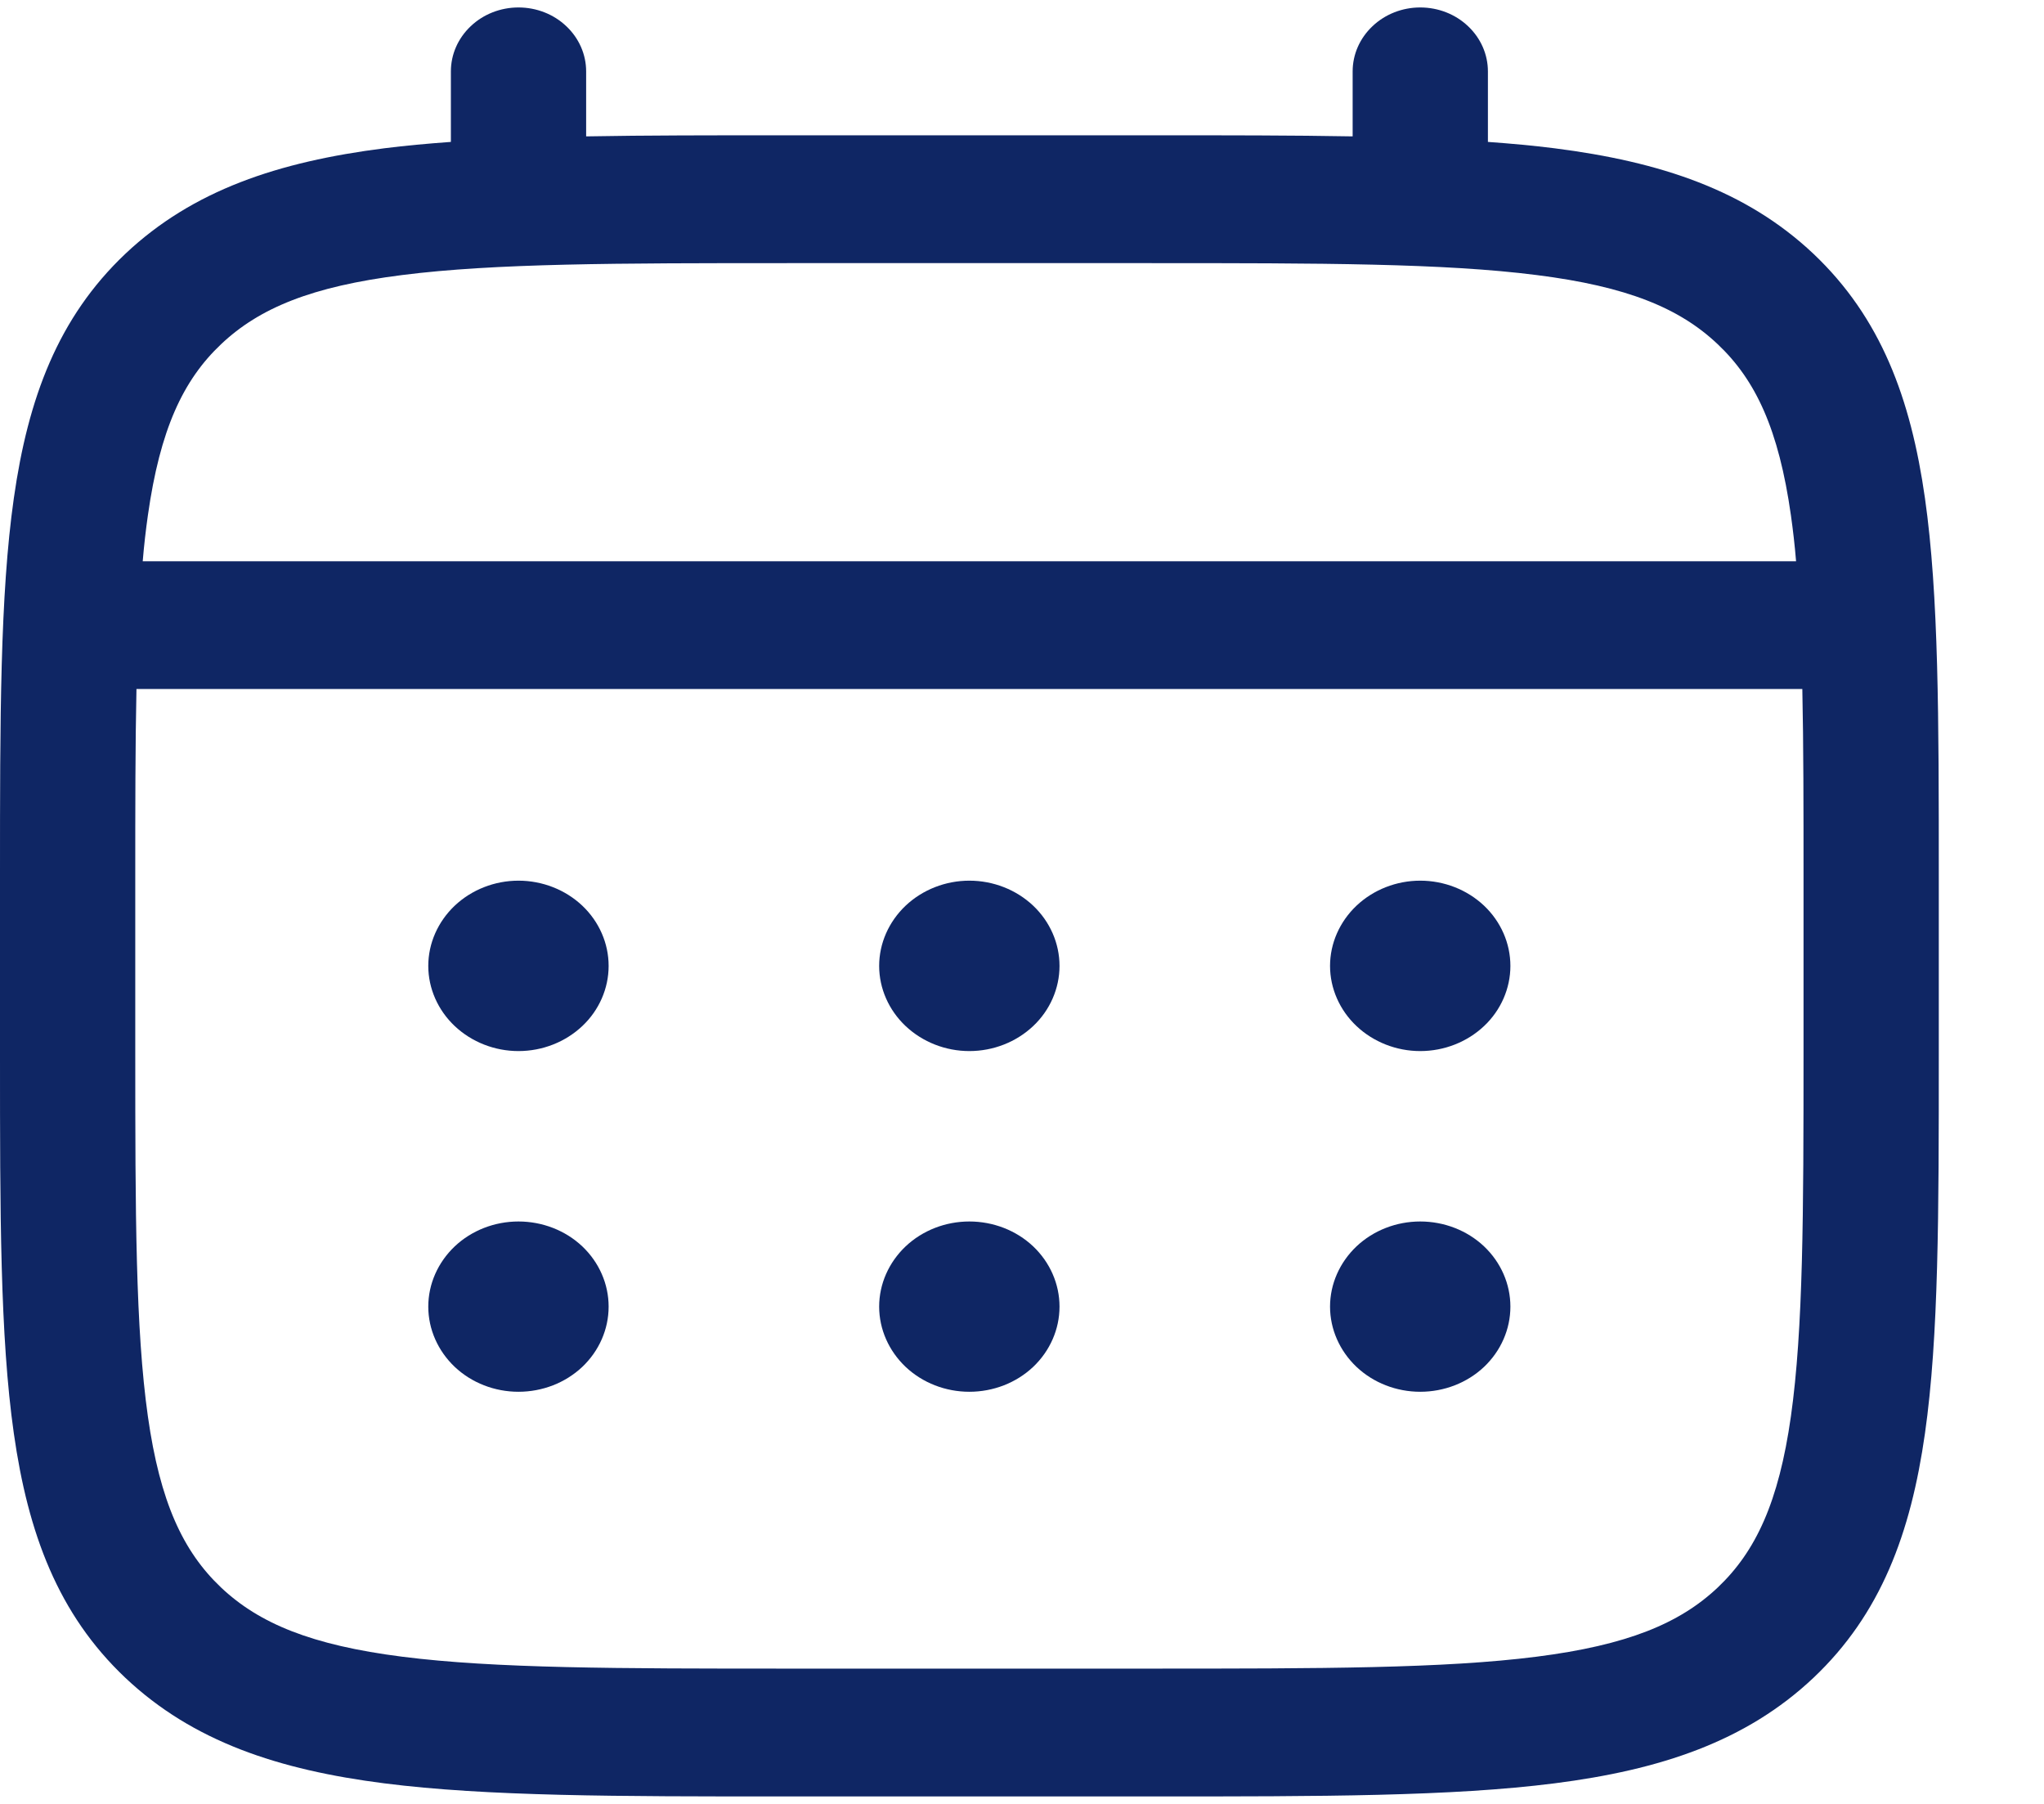
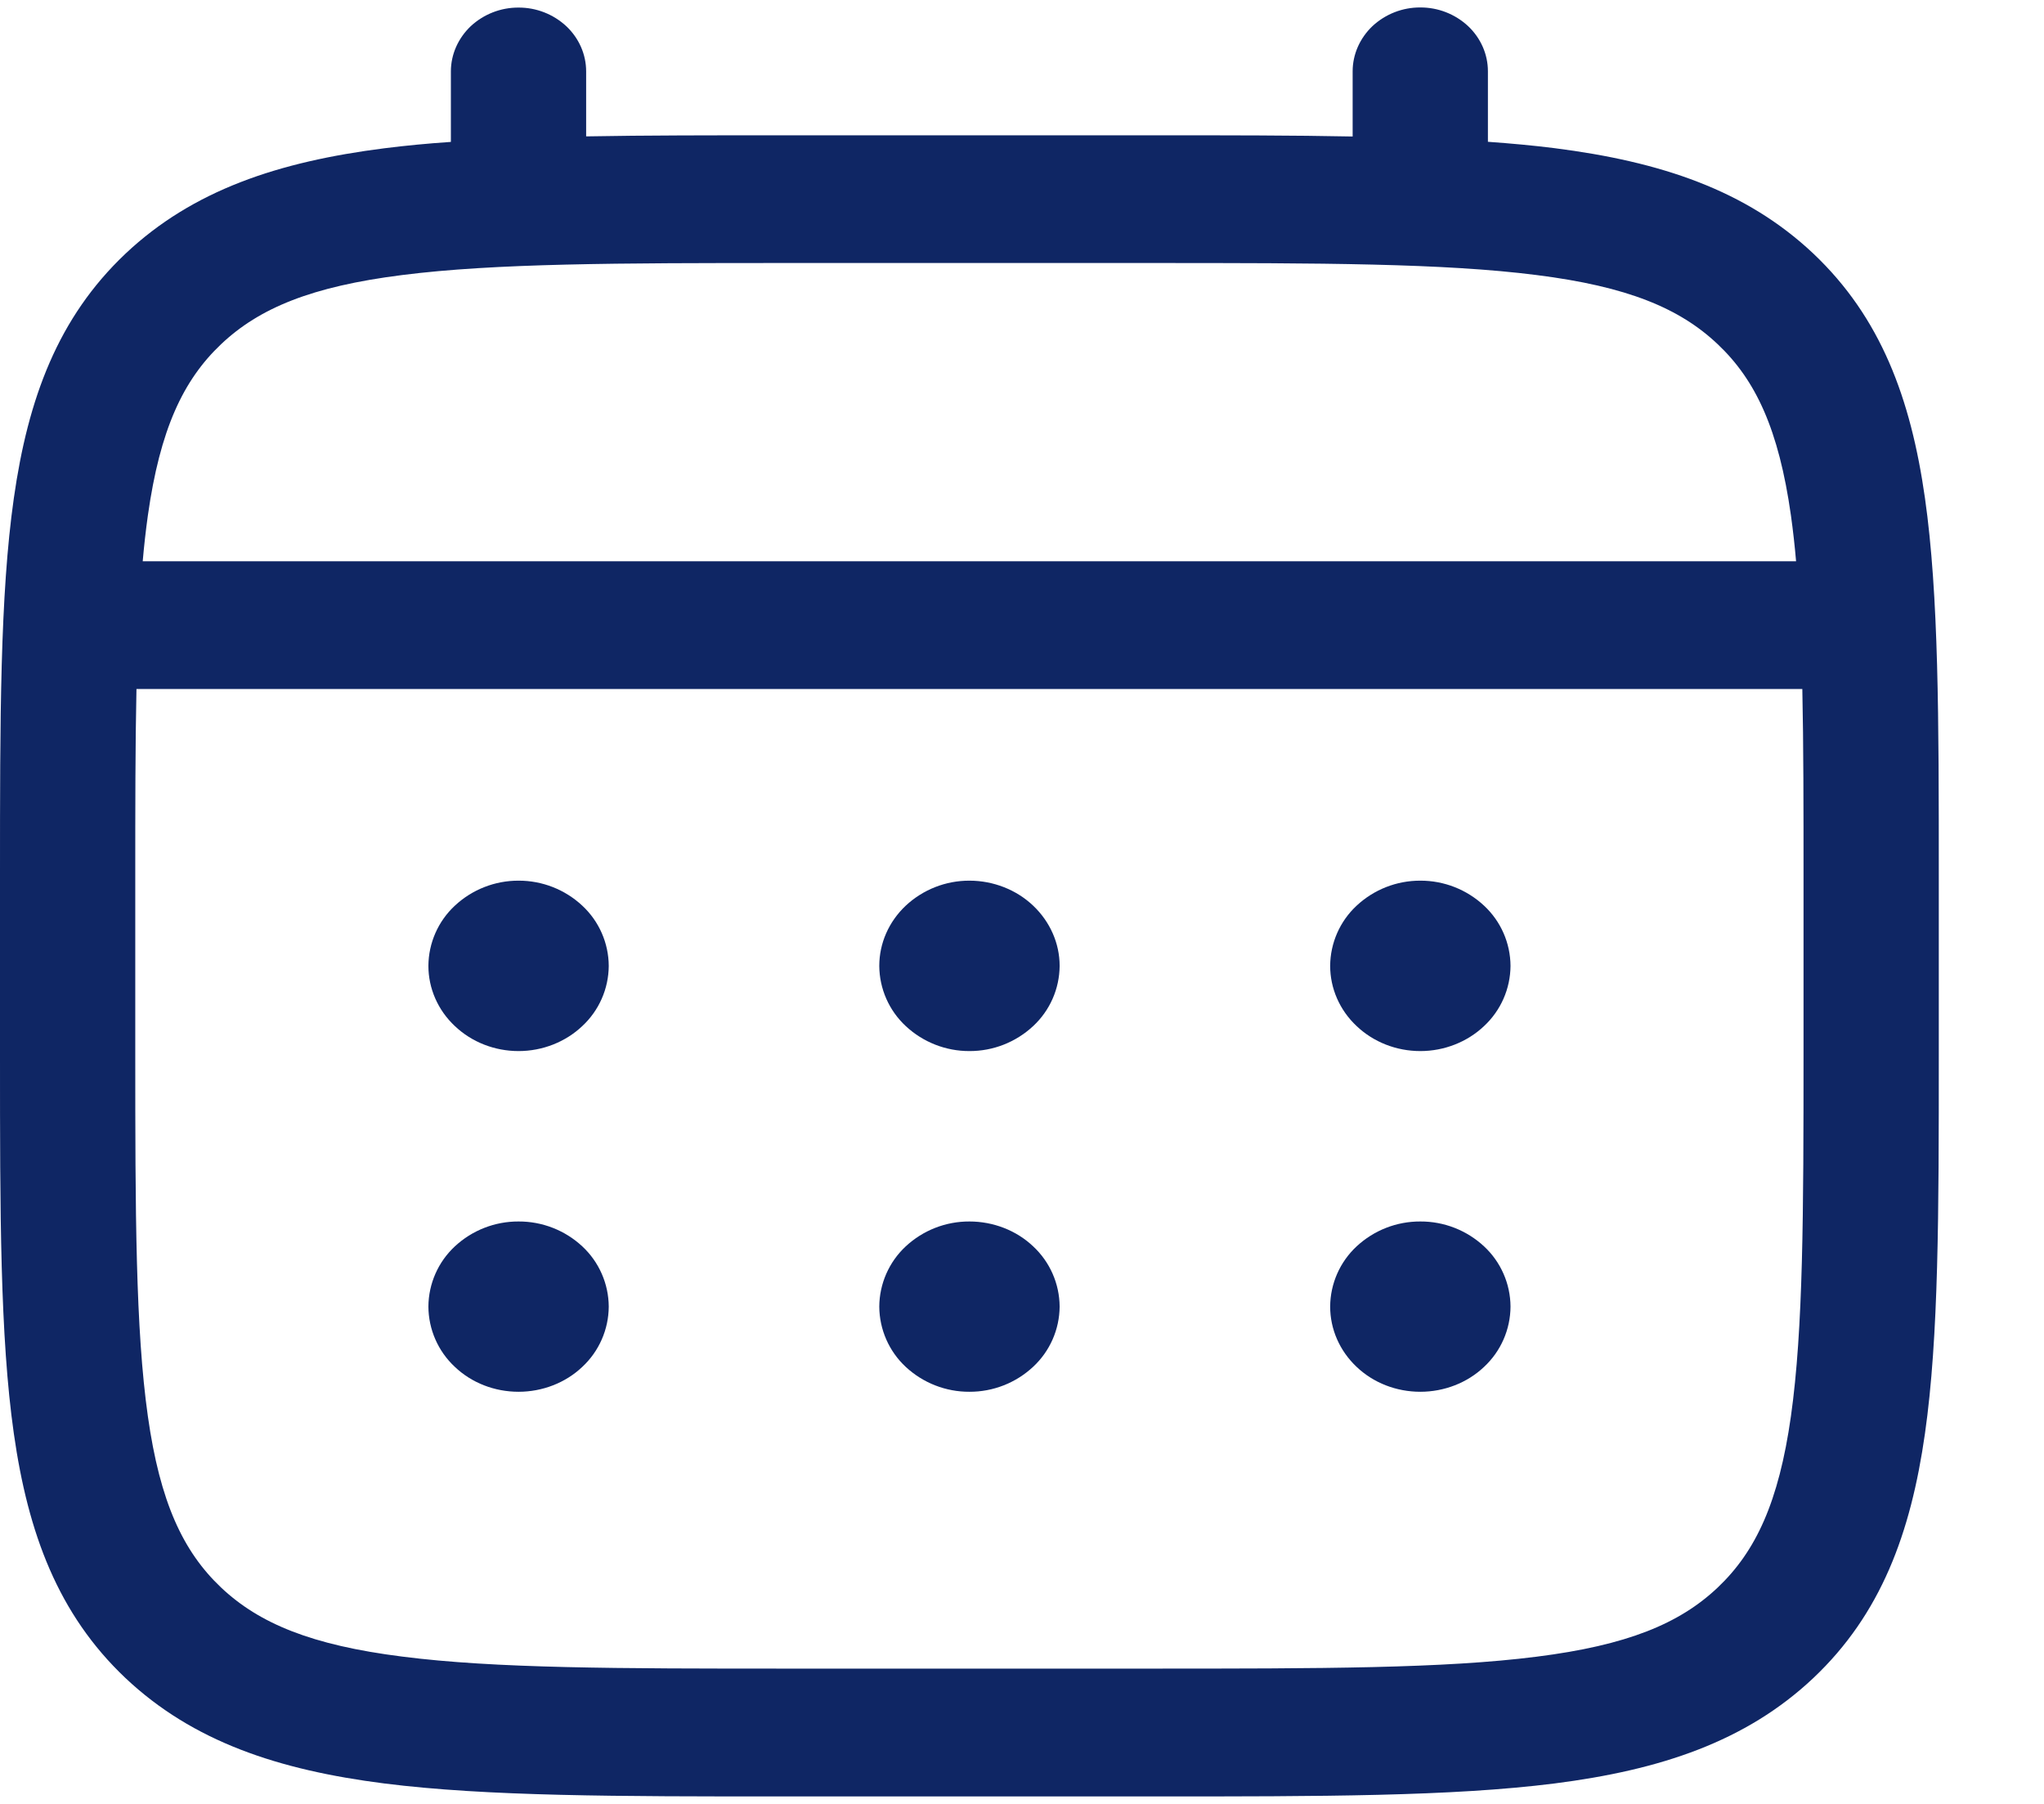
- <svg xmlns="http://www.w3.org/2000/svg" width="17" height="15" viewBox="0 0 17 15" fill="none">
-   <path d="M11.812 8.74C12.011 8.74 12.202 8.665 12.343 8.532C12.483 8.4 12.562 8.219 12.562 8.032C12.562 7.844 12.483 7.664 12.343 7.531C12.202 7.398 12.011 7.323 11.812 7.323C11.614 7.323 11.423 7.398 11.282 7.531C11.142 7.664 11.062 7.844 11.062 8.032C11.062 8.219 11.142 8.4 11.282 8.532C11.423 8.665 11.614 8.74 11.812 8.74ZM11.812 11.573C12.011 11.573 12.202 11.499 12.343 11.366C12.483 11.233 12.562 11.053 12.562 10.865C12.562 10.677 12.483 10.497 12.343 10.364C12.202 10.231 12.011 10.157 11.812 10.157C11.614 10.157 11.423 10.231 11.282 10.364C11.142 10.497 11.062 10.677 11.062 10.865C11.062 11.053 11.142 11.233 11.282 11.366C11.423 11.499 11.614 11.573 11.812 11.573ZM8.812 8.032C8.812 8.219 8.733 8.4 8.593 8.532C8.452 8.665 8.261 8.74 8.062 8.74C7.864 8.74 7.673 8.665 7.532 8.532C7.392 8.4 7.312 8.219 7.312 8.032C7.312 7.844 7.392 7.664 7.532 7.531C7.673 7.398 7.864 7.323 8.062 7.323C8.261 7.323 8.452 7.398 8.593 7.531C8.733 7.664 8.812 7.844 8.812 8.032ZM8.812 10.865C8.812 11.053 8.733 11.233 8.593 11.366C8.452 11.499 8.261 11.573 8.062 11.573C7.864 11.573 7.673 11.499 7.532 11.366C7.392 11.233 7.312 11.053 7.312 10.865C7.312 10.677 7.392 10.497 7.532 10.364C7.673 10.231 7.864 10.157 8.062 10.157C8.261 10.157 8.452 10.231 8.593 10.364C8.733 10.497 8.812 10.677 8.812 10.865ZM4.312 8.74C4.511 8.74 4.702 8.665 4.843 8.532C4.983 8.4 5.062 8.219 5.062 8.032C5.062 7.844 4.983 7.664 4.843 7.531C4.702 7.398 4.511 7.323 4.312 7.323C4.114 7.323 3.923 7.398 3.782 7.531C3.642 7.664 3.562 7.844 3.562 8.032C3.562 8.219 3.642 8.4 3.782 8.532C3.923 8.665 4.114 8.74 4.312 8.74ZM4.312 11.573C4.511 11.573 4.702 11.499 4.843 11.366C4.983 11.233 5.062 11.053 5.062 10.865C5.062 10.677 4.983 10.497 4.843 10.364C4.702 10.231 4.511 10.157 4.312 10.157C4.114 10.157 3.923 10.231 3.782 10.364C3.642 10.497 3.562 10.677 3.562 10.865C3.562 11.053 3.642 11.233 3.782 11.366C3.923 11.499 4.114 11.573 4.312 11.573Z" fill="#0F2664" />
-   <path fill-rule="evenodd" clip-rule="evenodd" d="M4.312 0.062C4.462 0.062 4.605 0.118 4.71 0.218C4.816 0.318 4.875 0.453 4.875 0.594V1.134C5.372 1.125 5.918 1.125 6.52 1.125H9.604C10.207 1.125 10.754 1.125 11.25 1.134V0.594C11.25 0.453 11.309 0.318 11.415 0.218C11.52 0.118 11.663 0.062 11.812 0.062C11.962 0.062 12.105 0.118 12.21 0.218C12.316 0.318 12.375 0.453 12.375 0.594V1.18C12.57 1.194 12.755 1.211 12.929 1.233C13.808 1.345 14.52 1.58 15.082 2.11C15.643 2.641 15.892 3.313 16.01 4.143C16.125 4.951 16.125 5.981 16.125 7.283V8.779C16.125 10.081 16.125 11.113 16.01 11.919C15.892 12.749 15.643 13.422 15.082 13.952C14.52 14.482 13.808 14.717 12.929 14.829C12.074 14.938 10.983 14.938 9.604 14.938H6.521C5.142 14.938 4.05 14.938 3.196 14.829C2.317 14.717 1.605 14.482 1.043 13.952C0.482 13.422 0.233 12.749 0.115 11.919C0 11.112 0 10.081 0 8.779V7.283C0 5.981 0 4.95 0.115 4.143C0.233 3.313 0.482 2.641 1.043 2.11C1.605 1.58 2.317 1.345 3.196 1.233C3.37 1.211 3.556 1.194 3.75 1.18V0.594C3.75 0.453 3.809 0.318 3.915 0.218C4.02 0.118 4.163 0.062 4.312 0.062ZM3.345 2.287C2.591 2.382 2.156 2.562 1.839 2.862C1.522 3.161 1.331 3.572 1.23 4.285C1.213 4.405 1.198 4.533 1.187 4.667H14.938C14.927 4.532 14.912 4.405 14.895 4.284C14.794 3.572 14.603 3.161 14.286 2.862C13.969 2.562 13.534 2.382 12.779 2.287C12.009 2.189 10.993 2.188 9.562 2.188H6.562C5.132 2.188 4.117 2.189 3.345 2.287ZM1.125 7.323C1.125 6.718 1.125 6.192 1.135 5.729H14.99C15 6.192 15 6.718 15 7.323V8.74C15 10.09 14.998 11.05 14.895 11.778C14.794 12.49 14.603 12.901 14.286 13.201C13.969 13.5 13.534 13.68 12.779 13.776C12.009 13.874 10.993 13.875 9.562 13.875H6.562C5.132 13.875 4.117 13.874 3.345 13.776C2.591 13.68 2.156 13.5 1.839 13.201C1.522 12.901 1.331 12.49 1.23 11.778C1.127 11.05 1.125 10.09 1.125 8.74V7.323Z" fill="#0F2664" />
+ <svg xmlns="http://www.w3.org/2000/svg" width="17" height="15" fill="none">
+   <path fill="#0F2664" d="M11.813 8.74c.198 0 .39-.075.53-.208a.689.689 0 0 0 .22-.5.689.689 0 0 0-.22-.501.773.773 0 0 0-.53-.208.773.773 0 0 0-.53.208.689.689 0 0 0-.22.5c0 .188.079.369.22.501.14.133.33.208.53.208Zm0 2.833c.198 0 .39-.074.53-.207a.689.689 0 0 0 .22-.501.689.689 0 0 0-.22-.501.773.773 0 0 0-.53-.207.773.773 0 0 0-.53.207.689.689 0 0 0-.22.5c0 .189.079.369.22.502.14.133.33.207.53.207Zm-3-3.541a.689.689 0 0 1-.22.5.773.773 0 0 1-.53.208.773.773 0 0 1-.53-.208.689.689 0 0 1-.22-.5c0-.188.079-.368.22-.501a.773.773 0 0 1 .53-.208c.198 0 .39.075.53.208s.22.313.22.5Zm0 2.833a.69.69 0 0 1-.22.5.773.773 0 0 1-.53.208.773.773 0 0 1-.53-.207.69.69 0 0 1-.22-.501.69.69 0 0 1 .22-.501.773.773 0 0 1 .53-.207c.198 0 .39.074.53.207a.69.69 0 0 1 .22.5Zm-4.5-2.125c.198 0 .39-.075.53-.208a.689.689 0 0 0 .22-.5.689.689 0 0 0-.22-.501.773.773 0 0 0-.53-.208.773.773 0 0 0-.53.208.689.689 0 0 0-.22.5c0 .188.079.369.22.501.14.133.33.208.53.208Zm0 2.833c.198 0 .39-.074.53-.207a.69.69 0 0 0 .22-.501.69.69 0 0 0-.22-.501.773.773 0 0 0-.53-.207.773.773 0 0 0-.53.207.69.69 0 0 0-.22.5.69.69 0 0 0 .22.502c.14.133.33.207.53.207Z" />
+   <path fill="#0F2664" fill-rule="evenodd" d="M4.313.063a.58.58 0 0 1 .397.155c.106.1.165.235.165.376v.54c.497-.009 1.043-.009 1.645-.009h3.085c.602 0 1.149 0 1.645.01V.593c0-.141.06-.276.165-.376a.58.58 0 0 1 .398-.155.58.58 0 0 1 .397.155c.106.1.165.235.165.376v.586c.195.014.38.031.554.053.88.112 1.591.347 2.153.877.56.53.81 1.203.928 2.033.115.808.115 1.838.115 3.14V8.78c0 1.302 0 2.334-.115 3.14-.118.83-.367 1.503-.928 2.033-.562.53-1.274.765-2.153.877-.855.108-1.946.108-3.325.108H6.521c-1.379 0-2.471 0-3.325-.108-.88-.112-1.591-.347-2.153-.877-.56-.53-.81-1.203-.928-2.033C0 11.112 0 10.081 0 8.78V7.283c0-1.302 0-2.333.115-3.14.118-.83.367-1.502.928-2.033.562-.53 1.274-.765 2.153-.877.174-.022.36-.04.554-.053V.594c0-.141.06-.276.165-.376a.58.58 0 0 1 .397-.155Zm-.968 2.224c-.754.095-1.189.275-1.506.575-.317.3-.508.71-.609 1.423a7.3 7.3 0 0 0-.043.382h13.751a7.274 7.274 0 0 0-.043-.383c-.101-.712-.292-1.123-.609-1.422-.317-.3-.752-.48-1.507-.575-.77-.098-1.786-.1-3.216-.1h-3c-1.43 0-2.446.002-3.218.1Zm-2.22 5.036c0-.605 0-1.131.01-1.594H14.99c.01.463.01.989.01 1.594V8.74c0 1.35-.002 2.31-.105 3.038-.101.712-.292 1.123-.609 1.423-.317.3-.752.48-1.507.575-.77.098-1.786.099-3.216.099h-3c-1.43 0-2.446-.001-3.218-.1-.754-.095-1.189-.275-1.506-.574-.317-.3-.508-.71-.609-1.423-.103-.728-.105-1.688-.105-3.038V7.323Z" clip-rule="evenodd" />
</svg>
